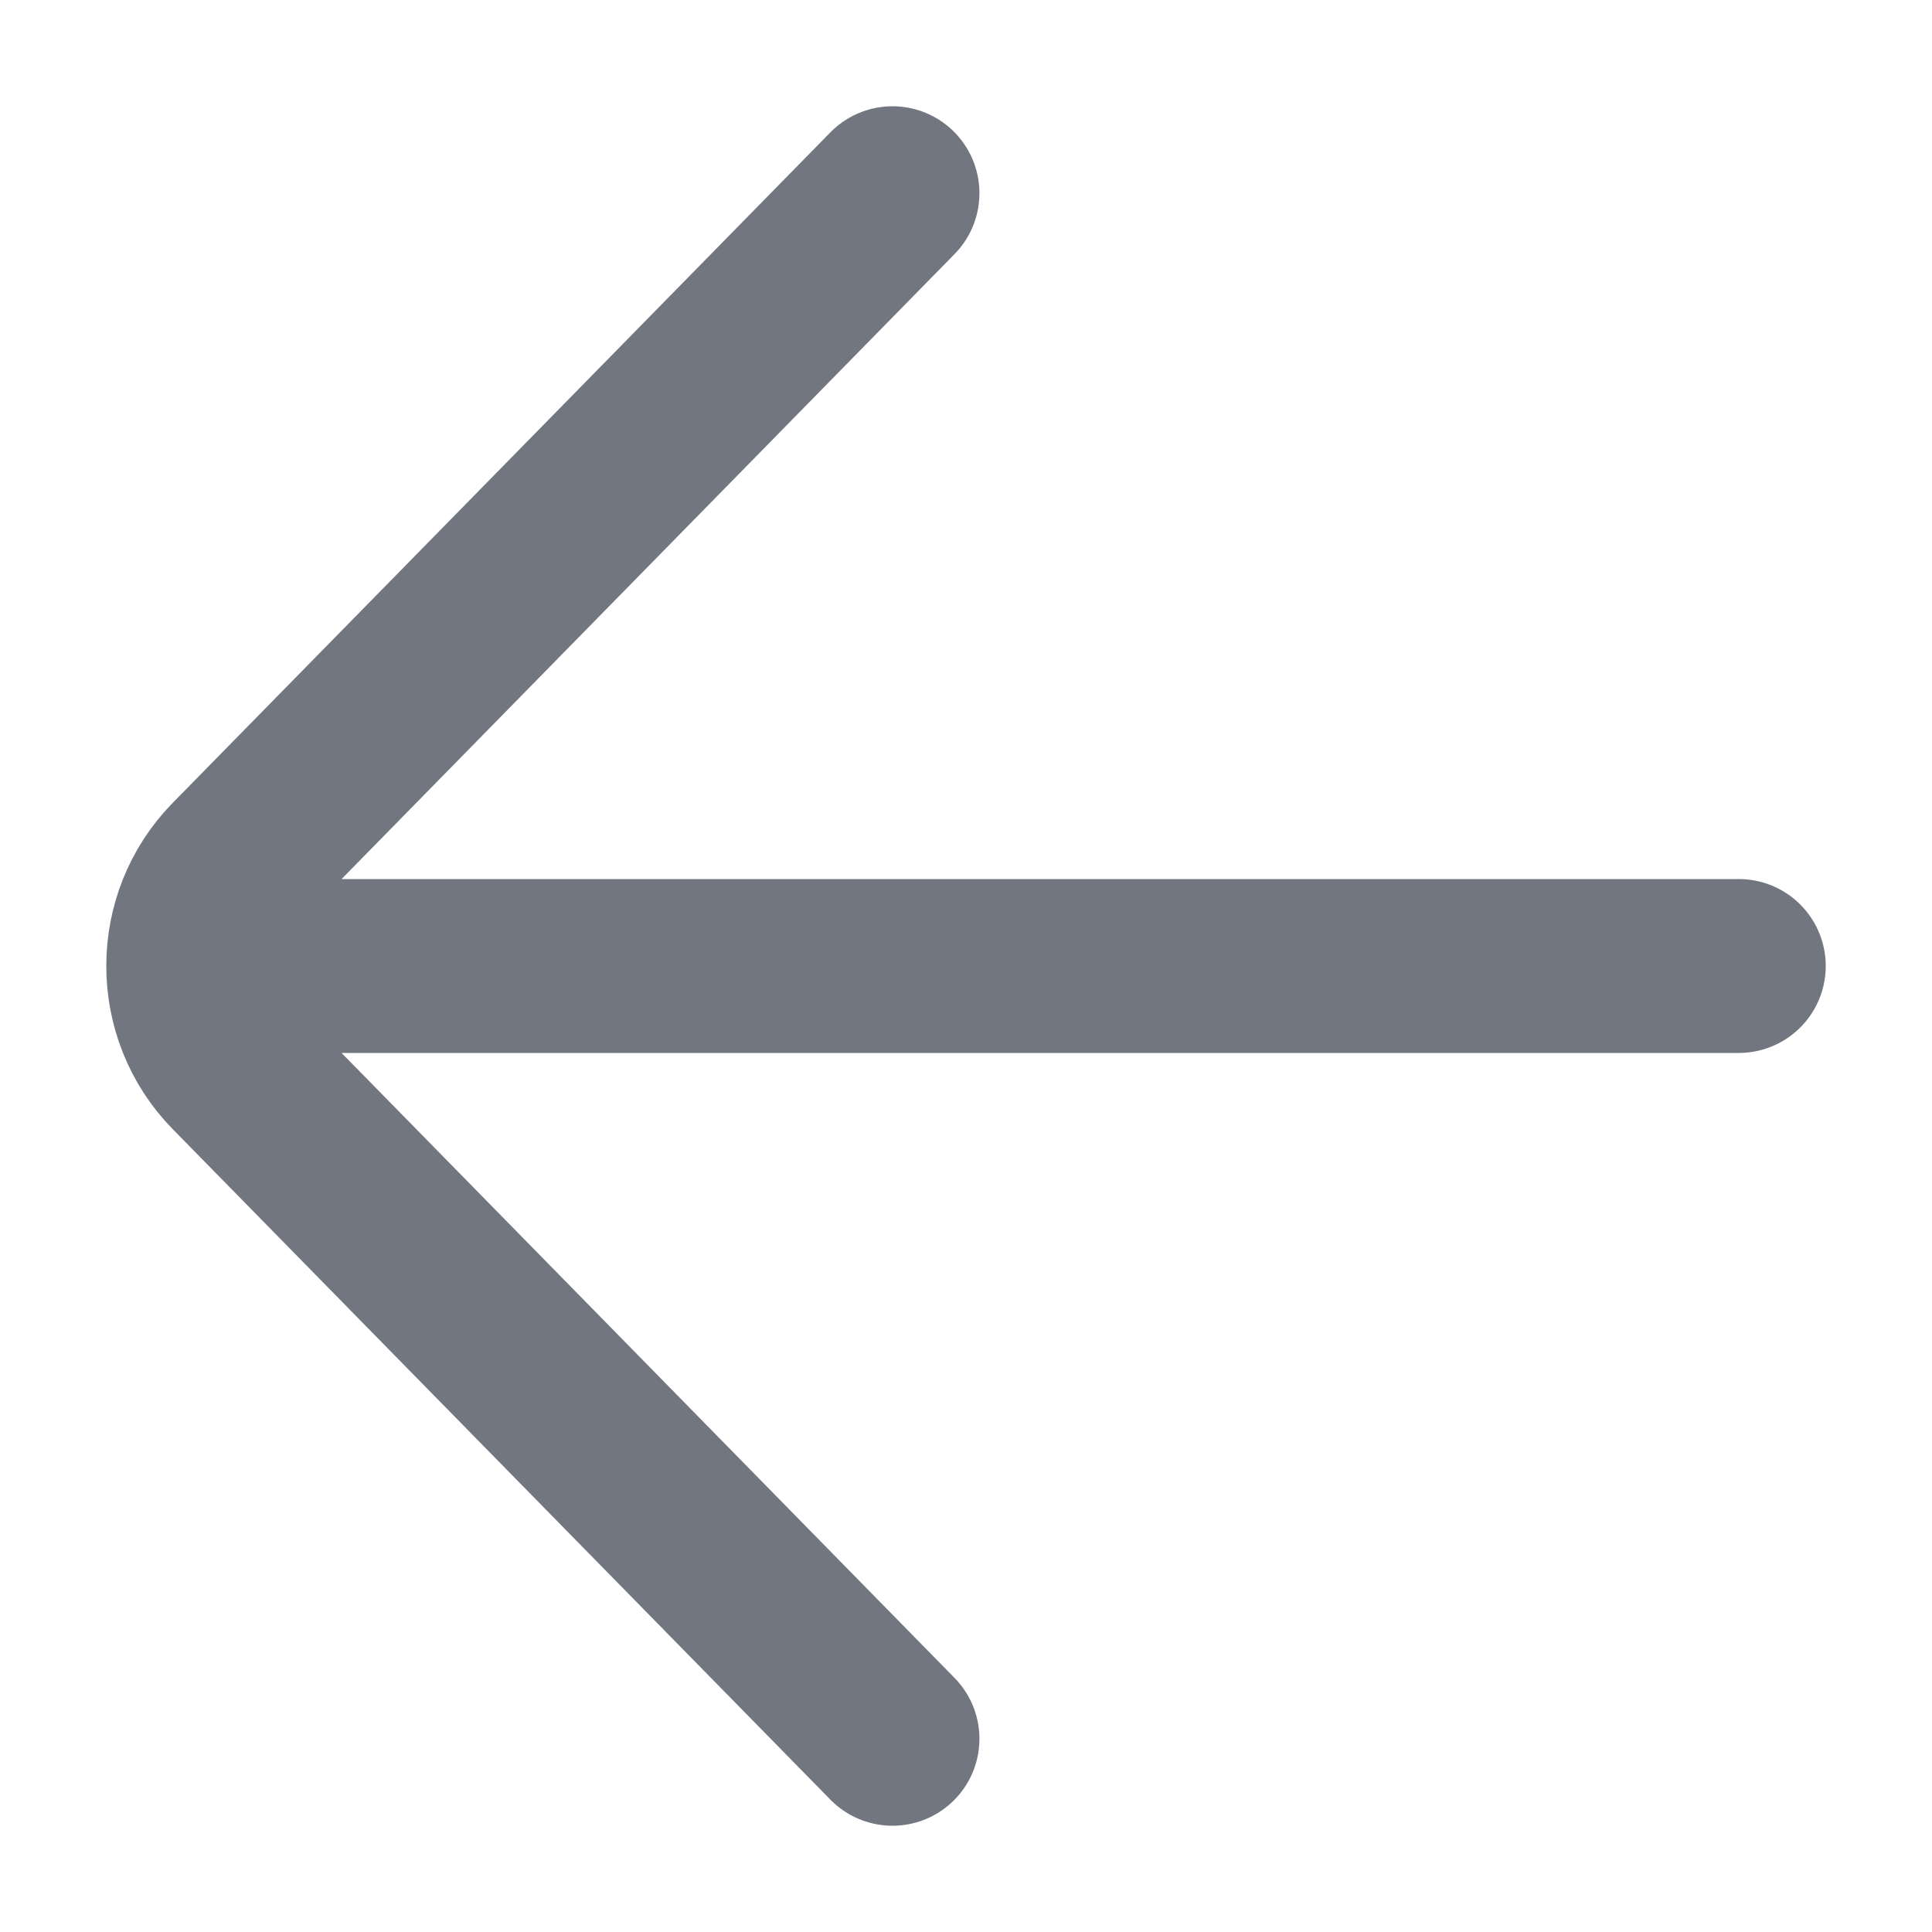
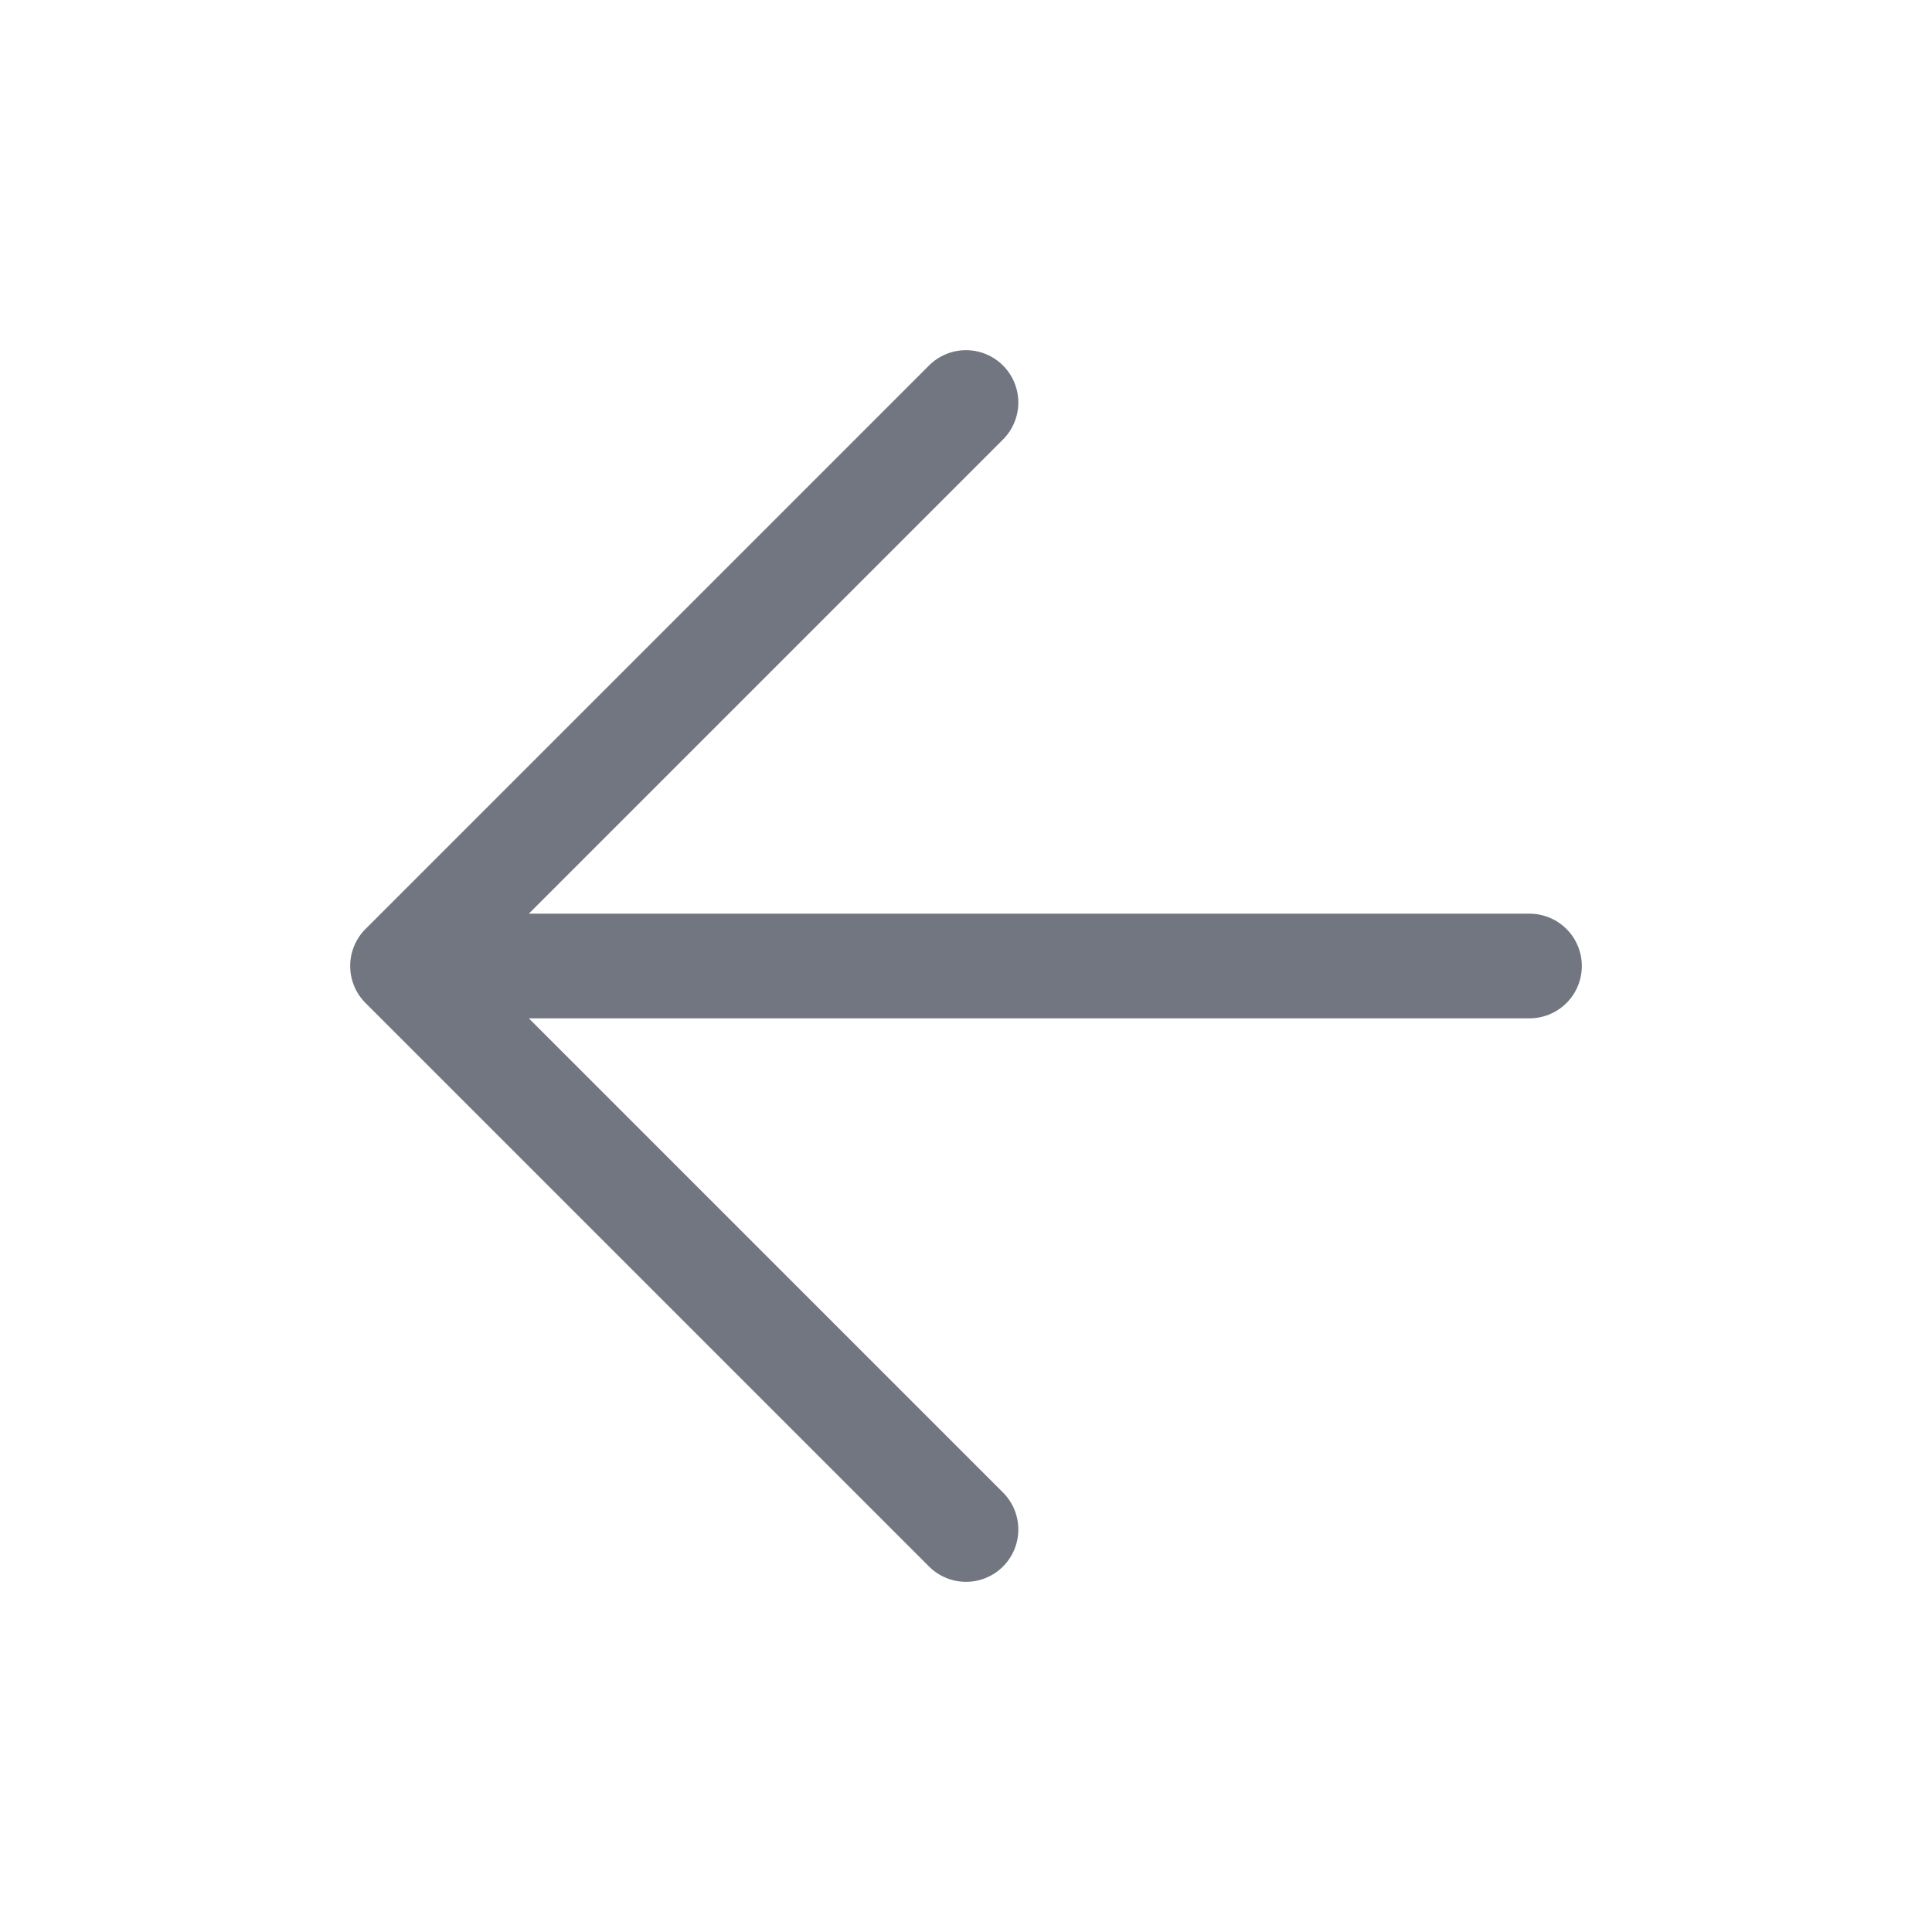
- <svg xmlns="http://www.w3.org/2000/svg" width="20" height="20" viewBox="0 0 20 20" fill="none">
-   <path d="M9.239 2L2.43 8.942C1.857 9.526 1.857 10.474 2.43 11.058L9.239 18M2.795 10H18" stroke="#717680" stroke-width="1.8" stroke-linecap="round" stroke-linejoin="round" />
+ <svg xmlns="http://www.w3.org/2000/svg" width="24" height="24" viewBox="0 0 24 24" fill="none">
+   <path stroke="#717680" stroke-width="1.3" stroke-linecap="round" stroke-linejoin="round" d="M19 12H5m0 0 7 7m-7-7 7-7" />
</svg>
